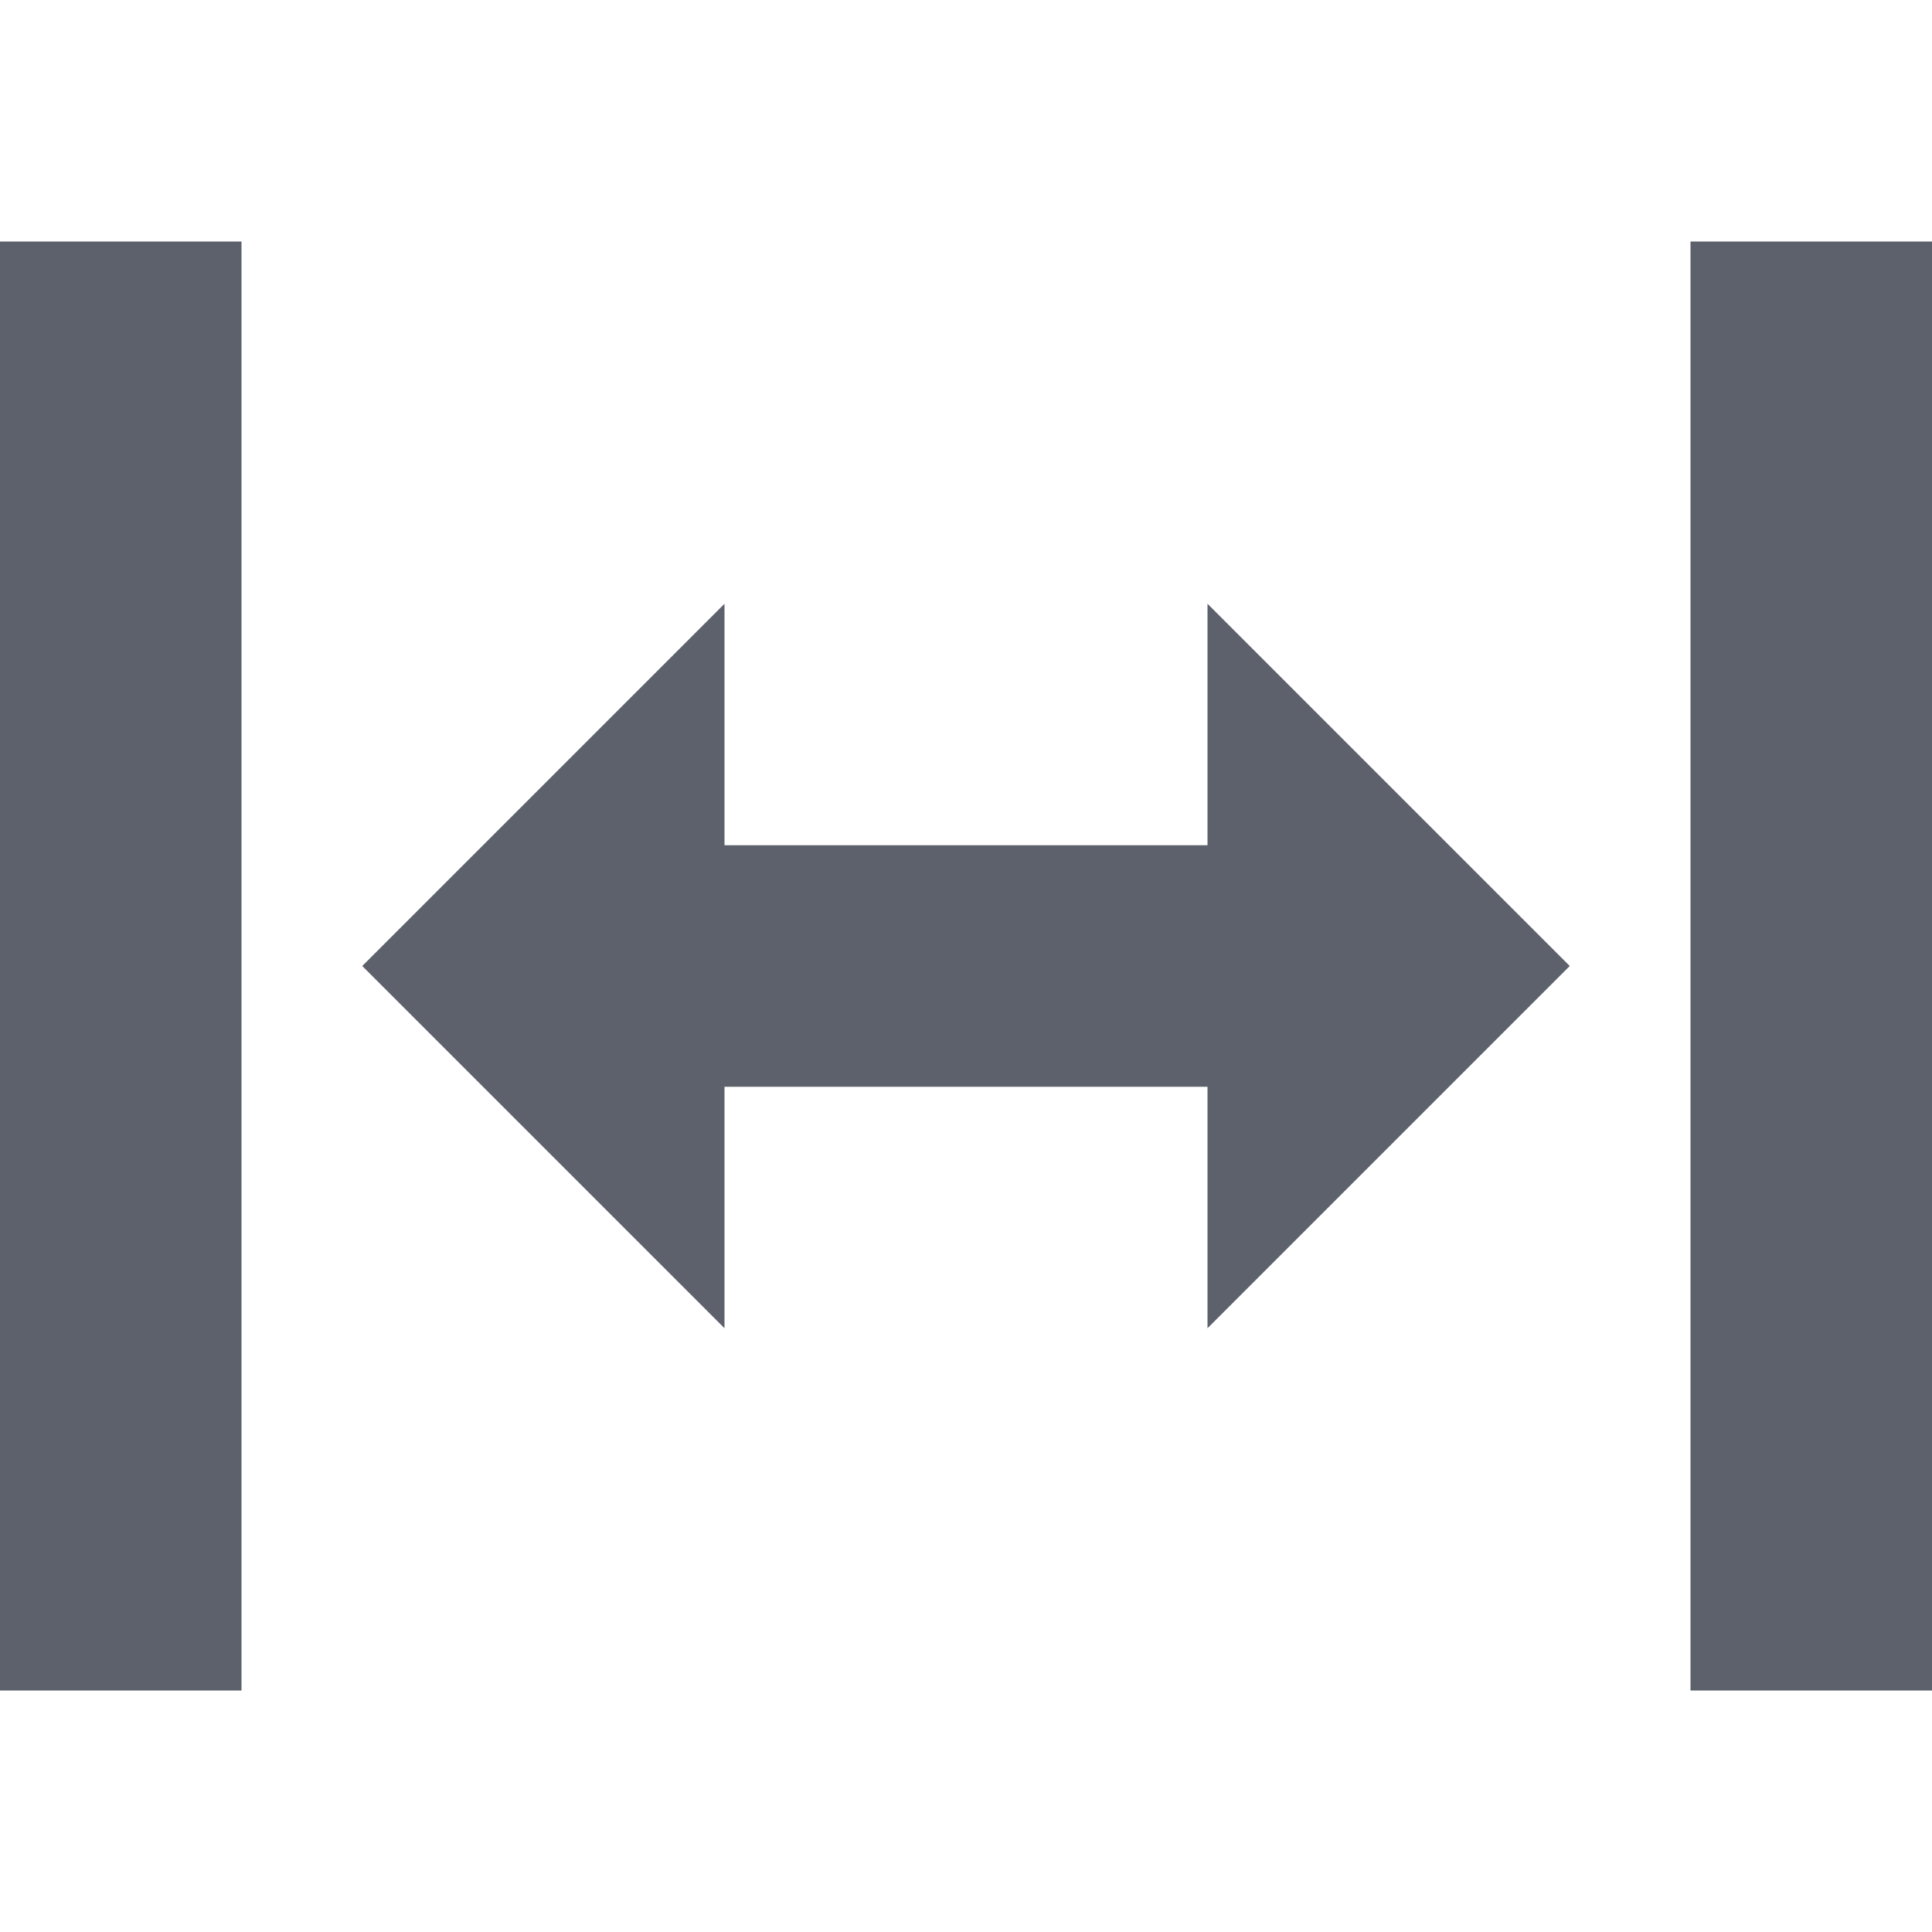
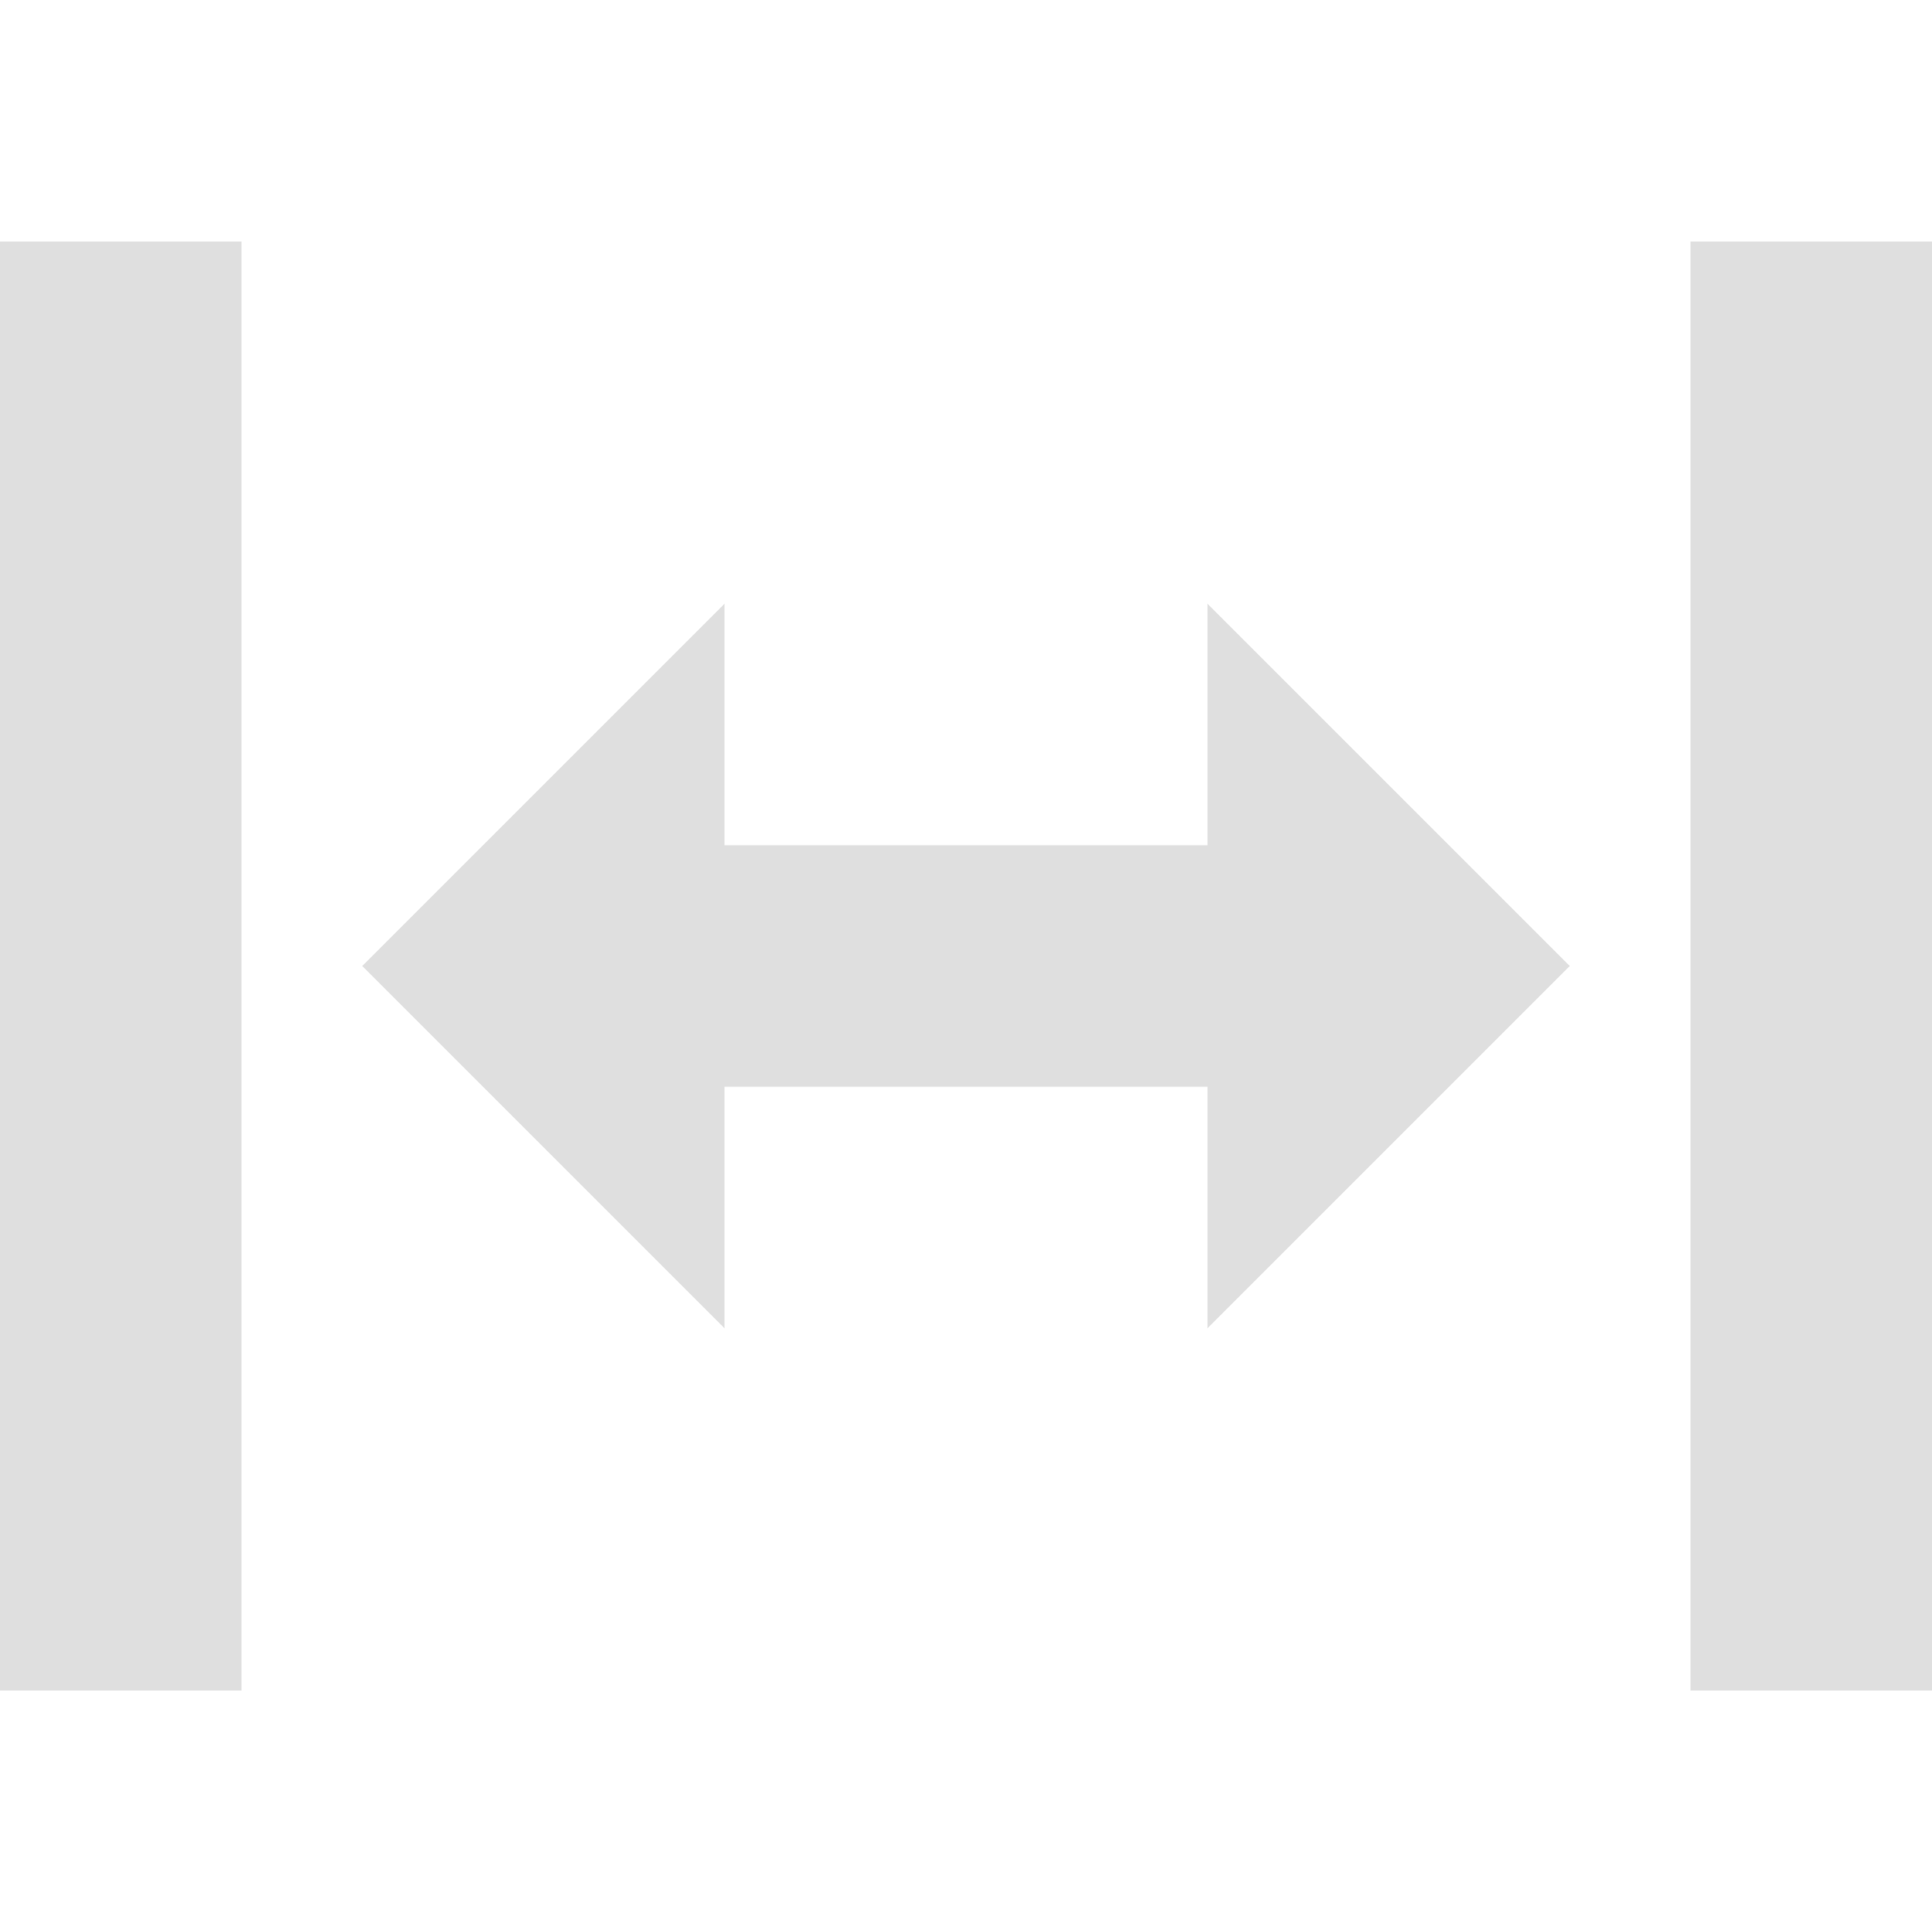
- <svg xmlns="http://www.w3.org/2000/svg" width="16" height="16" version="1.1">
-   <path style="fill:#5c616c" d="M 0 2 L 0 14 L 2 14 L 2 2 L 0 2 z M 14 2 L 14 14 L 16 14 L 16 2 L 14 2 z M 6 5 L 3 8 L 6 11 L 6 9 L 10 9 L 10 11 L 13 8 L 10 5 L 10 7 L 6 7 L 6 5 z" />
+ <svg xmlns="http://www.w3.org/2000/svg" width="16" height="16" version="1.1" id="svg4">
+   <defs id="defs8" />
+   <path style="fill:#dfdfdf;fill-opacity:1" d="M 0 2 L 0 14 L 2 14 L 2 2 L 0 2 z M 14 2 L 14 14 L 16 14 L 16 2 L 14 2 z M 6 5 L 3 8 L 6 11 L 6 9 L 10 9 L 10 11 L 13 8 L 10 5 L 10 7 L 6 7 L 6 5 z" id="path2" />
</svg>
